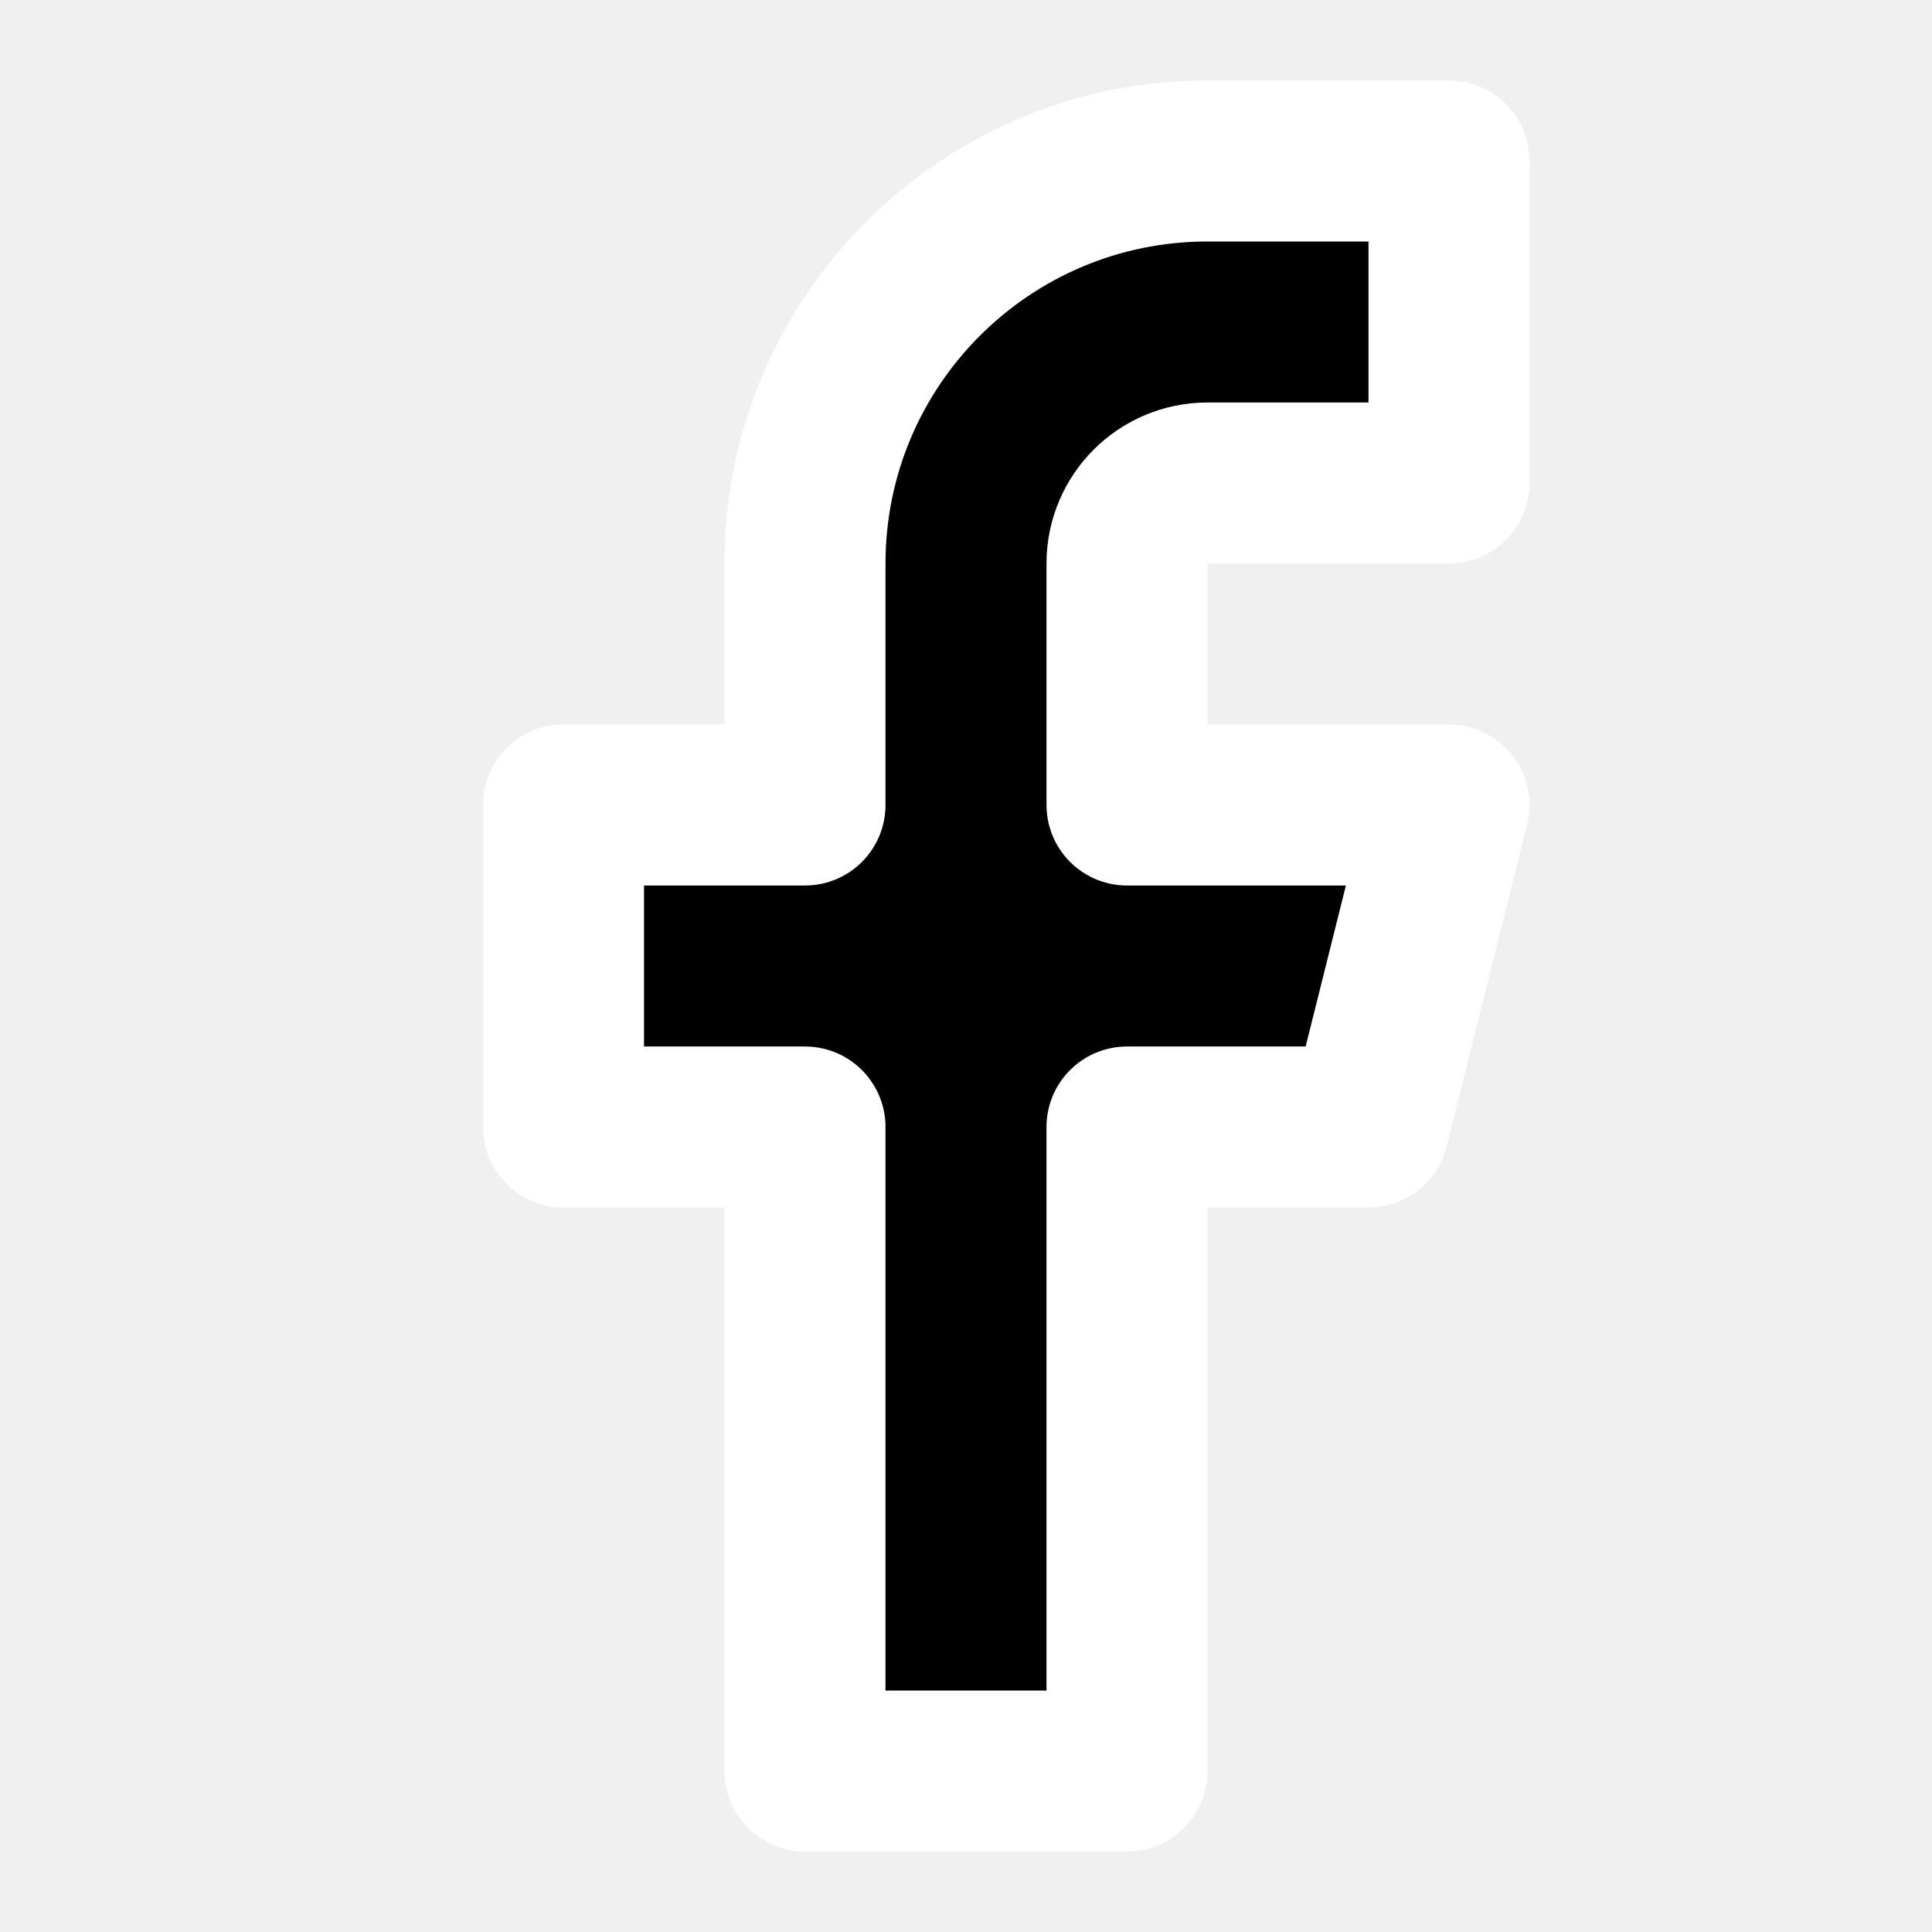
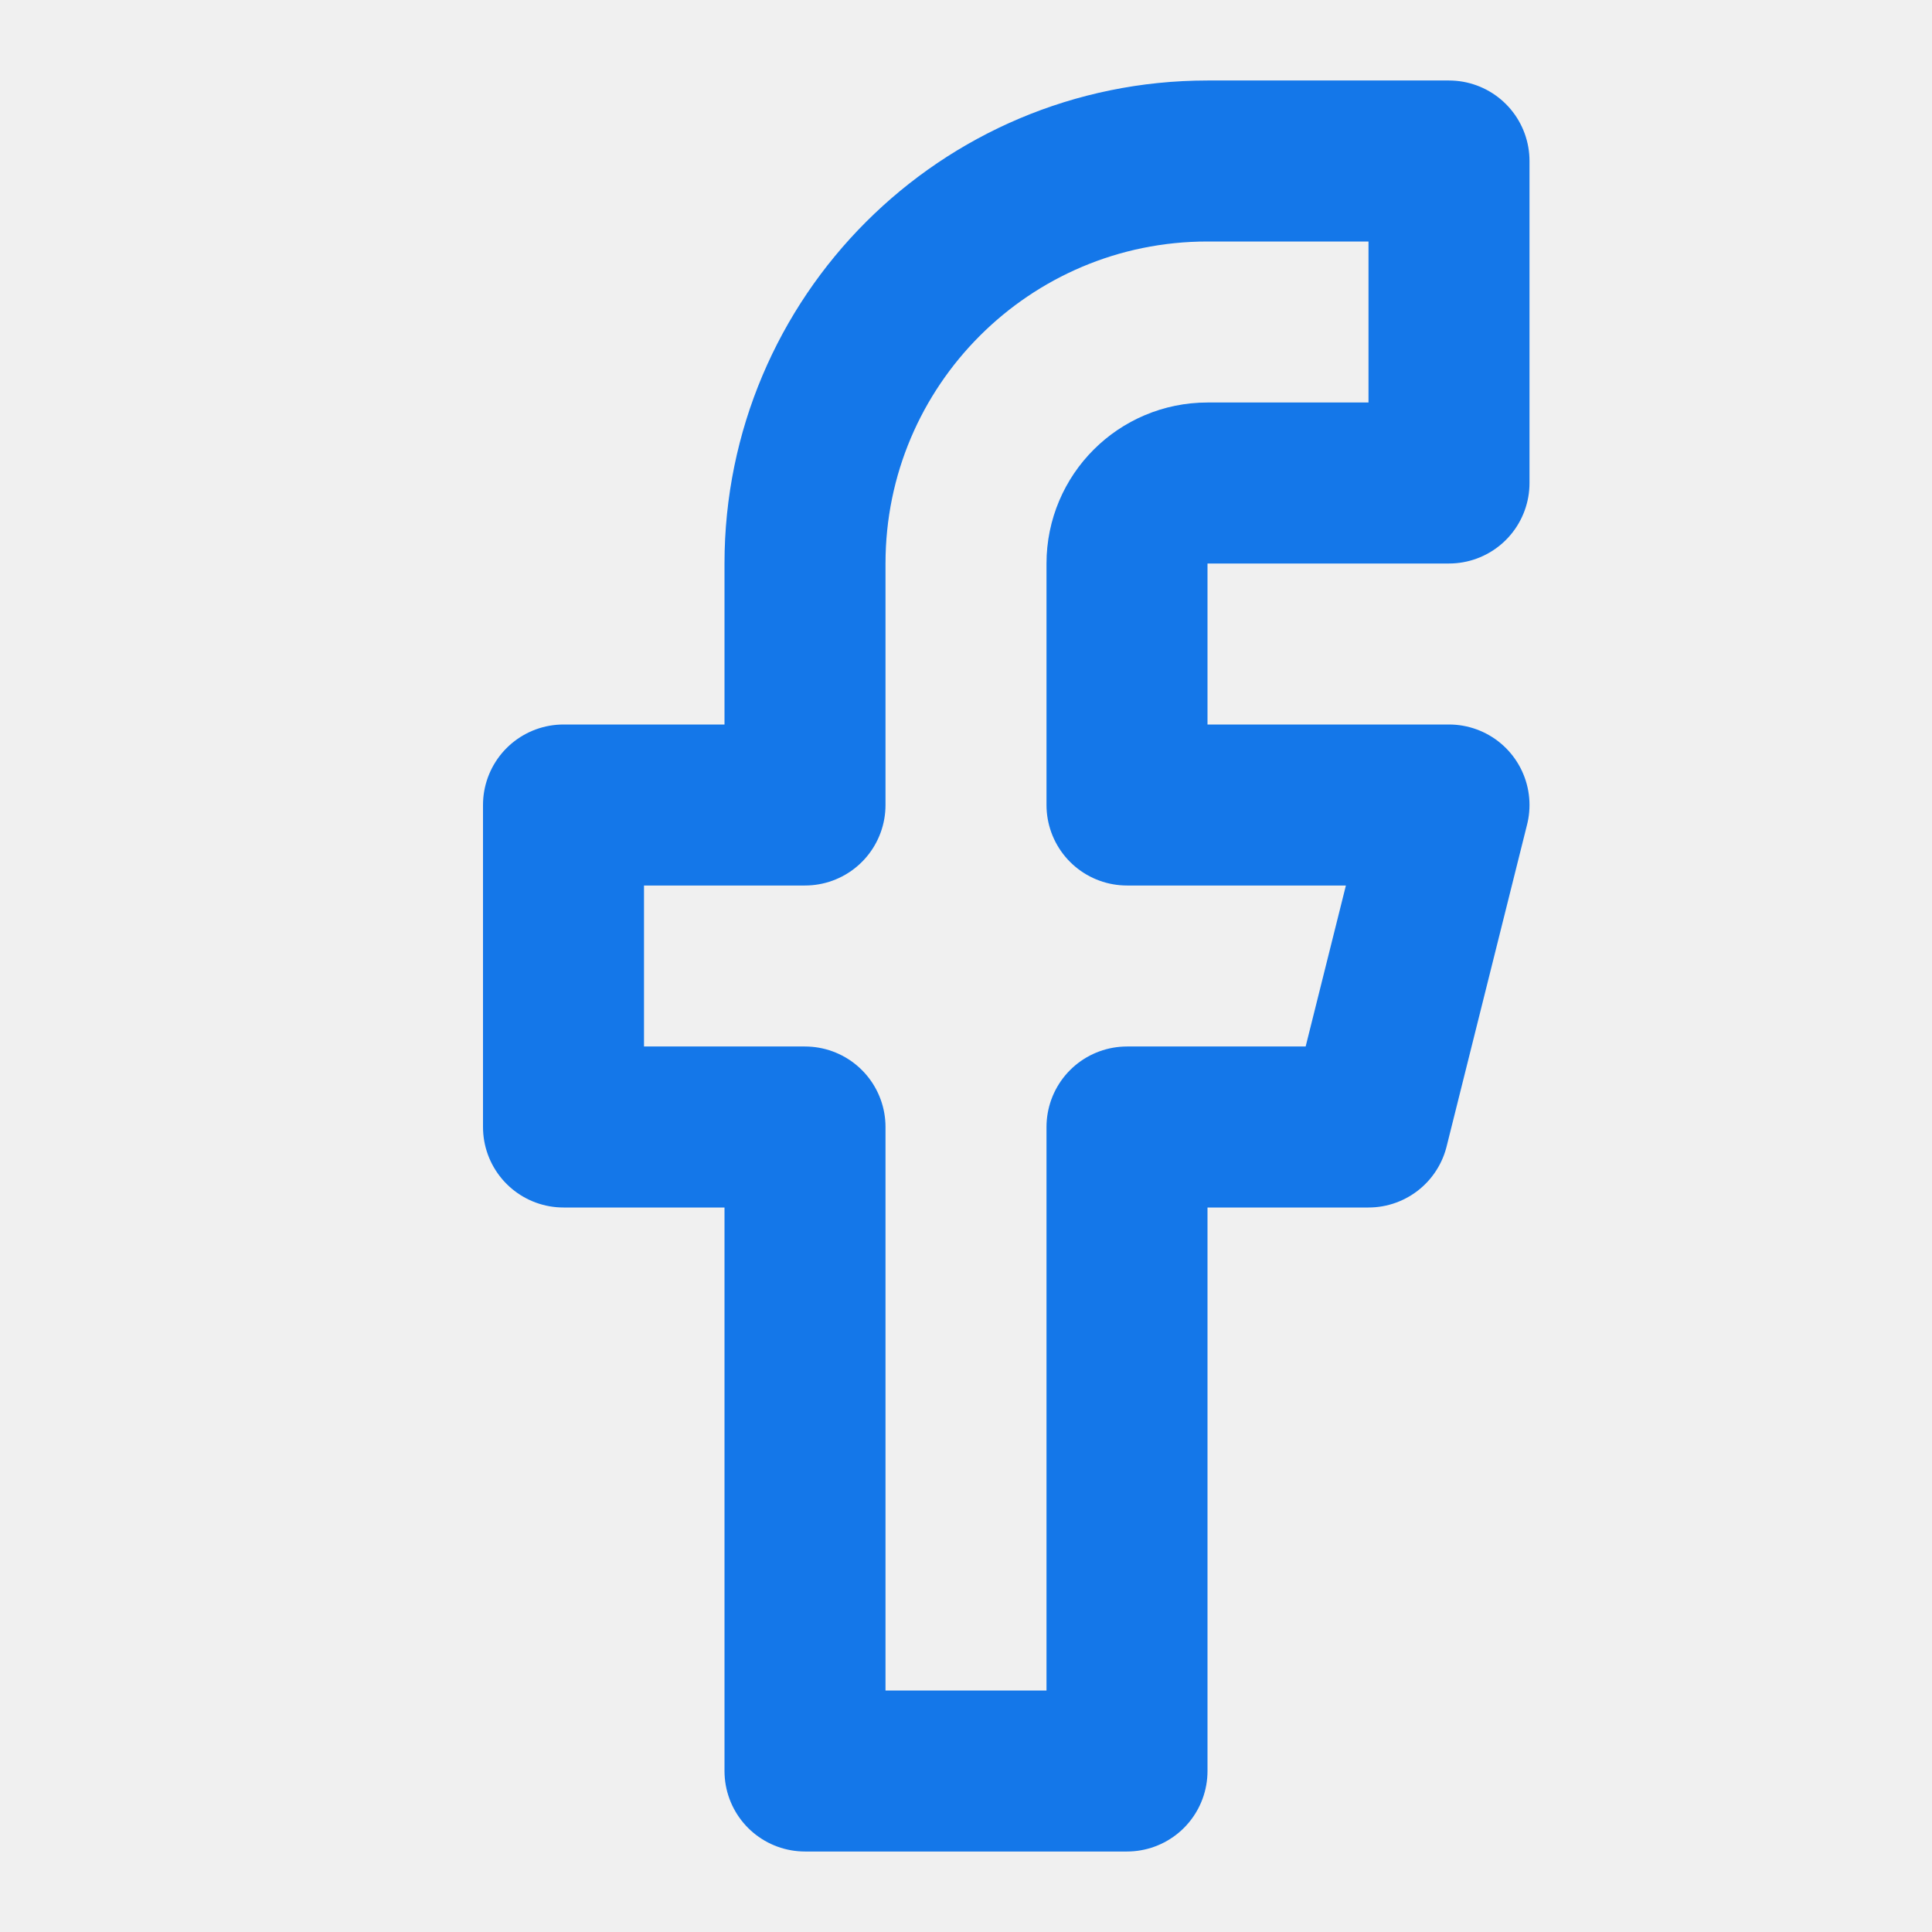
- <svg xmlns="http://www.w3.org/2000/svg" width="24" height="24" viewBox="0 0 24 24" fill="#000000" stroke="#ffffff" stroke-width="2" stroke-linecap="round" stroke-linejoin="round" class="feather feather-facebook">
+ <svg xmlns="http://www.w3.org/2000/svg" width="40" height="40" viewBox="0 0 24 24" fill="none" stroke="#1477e9" stroke-width="2" stroke-linecap="round" stroke-linejoin="round" class="feather feather-facebook">
  <path d="M18 2h-3a5 5 0 0 0-5 5v3H7v4h3v8h4v-8h3l1-4h-4V7a1 1 0 0 1 1-1h3z" />
</svg>
